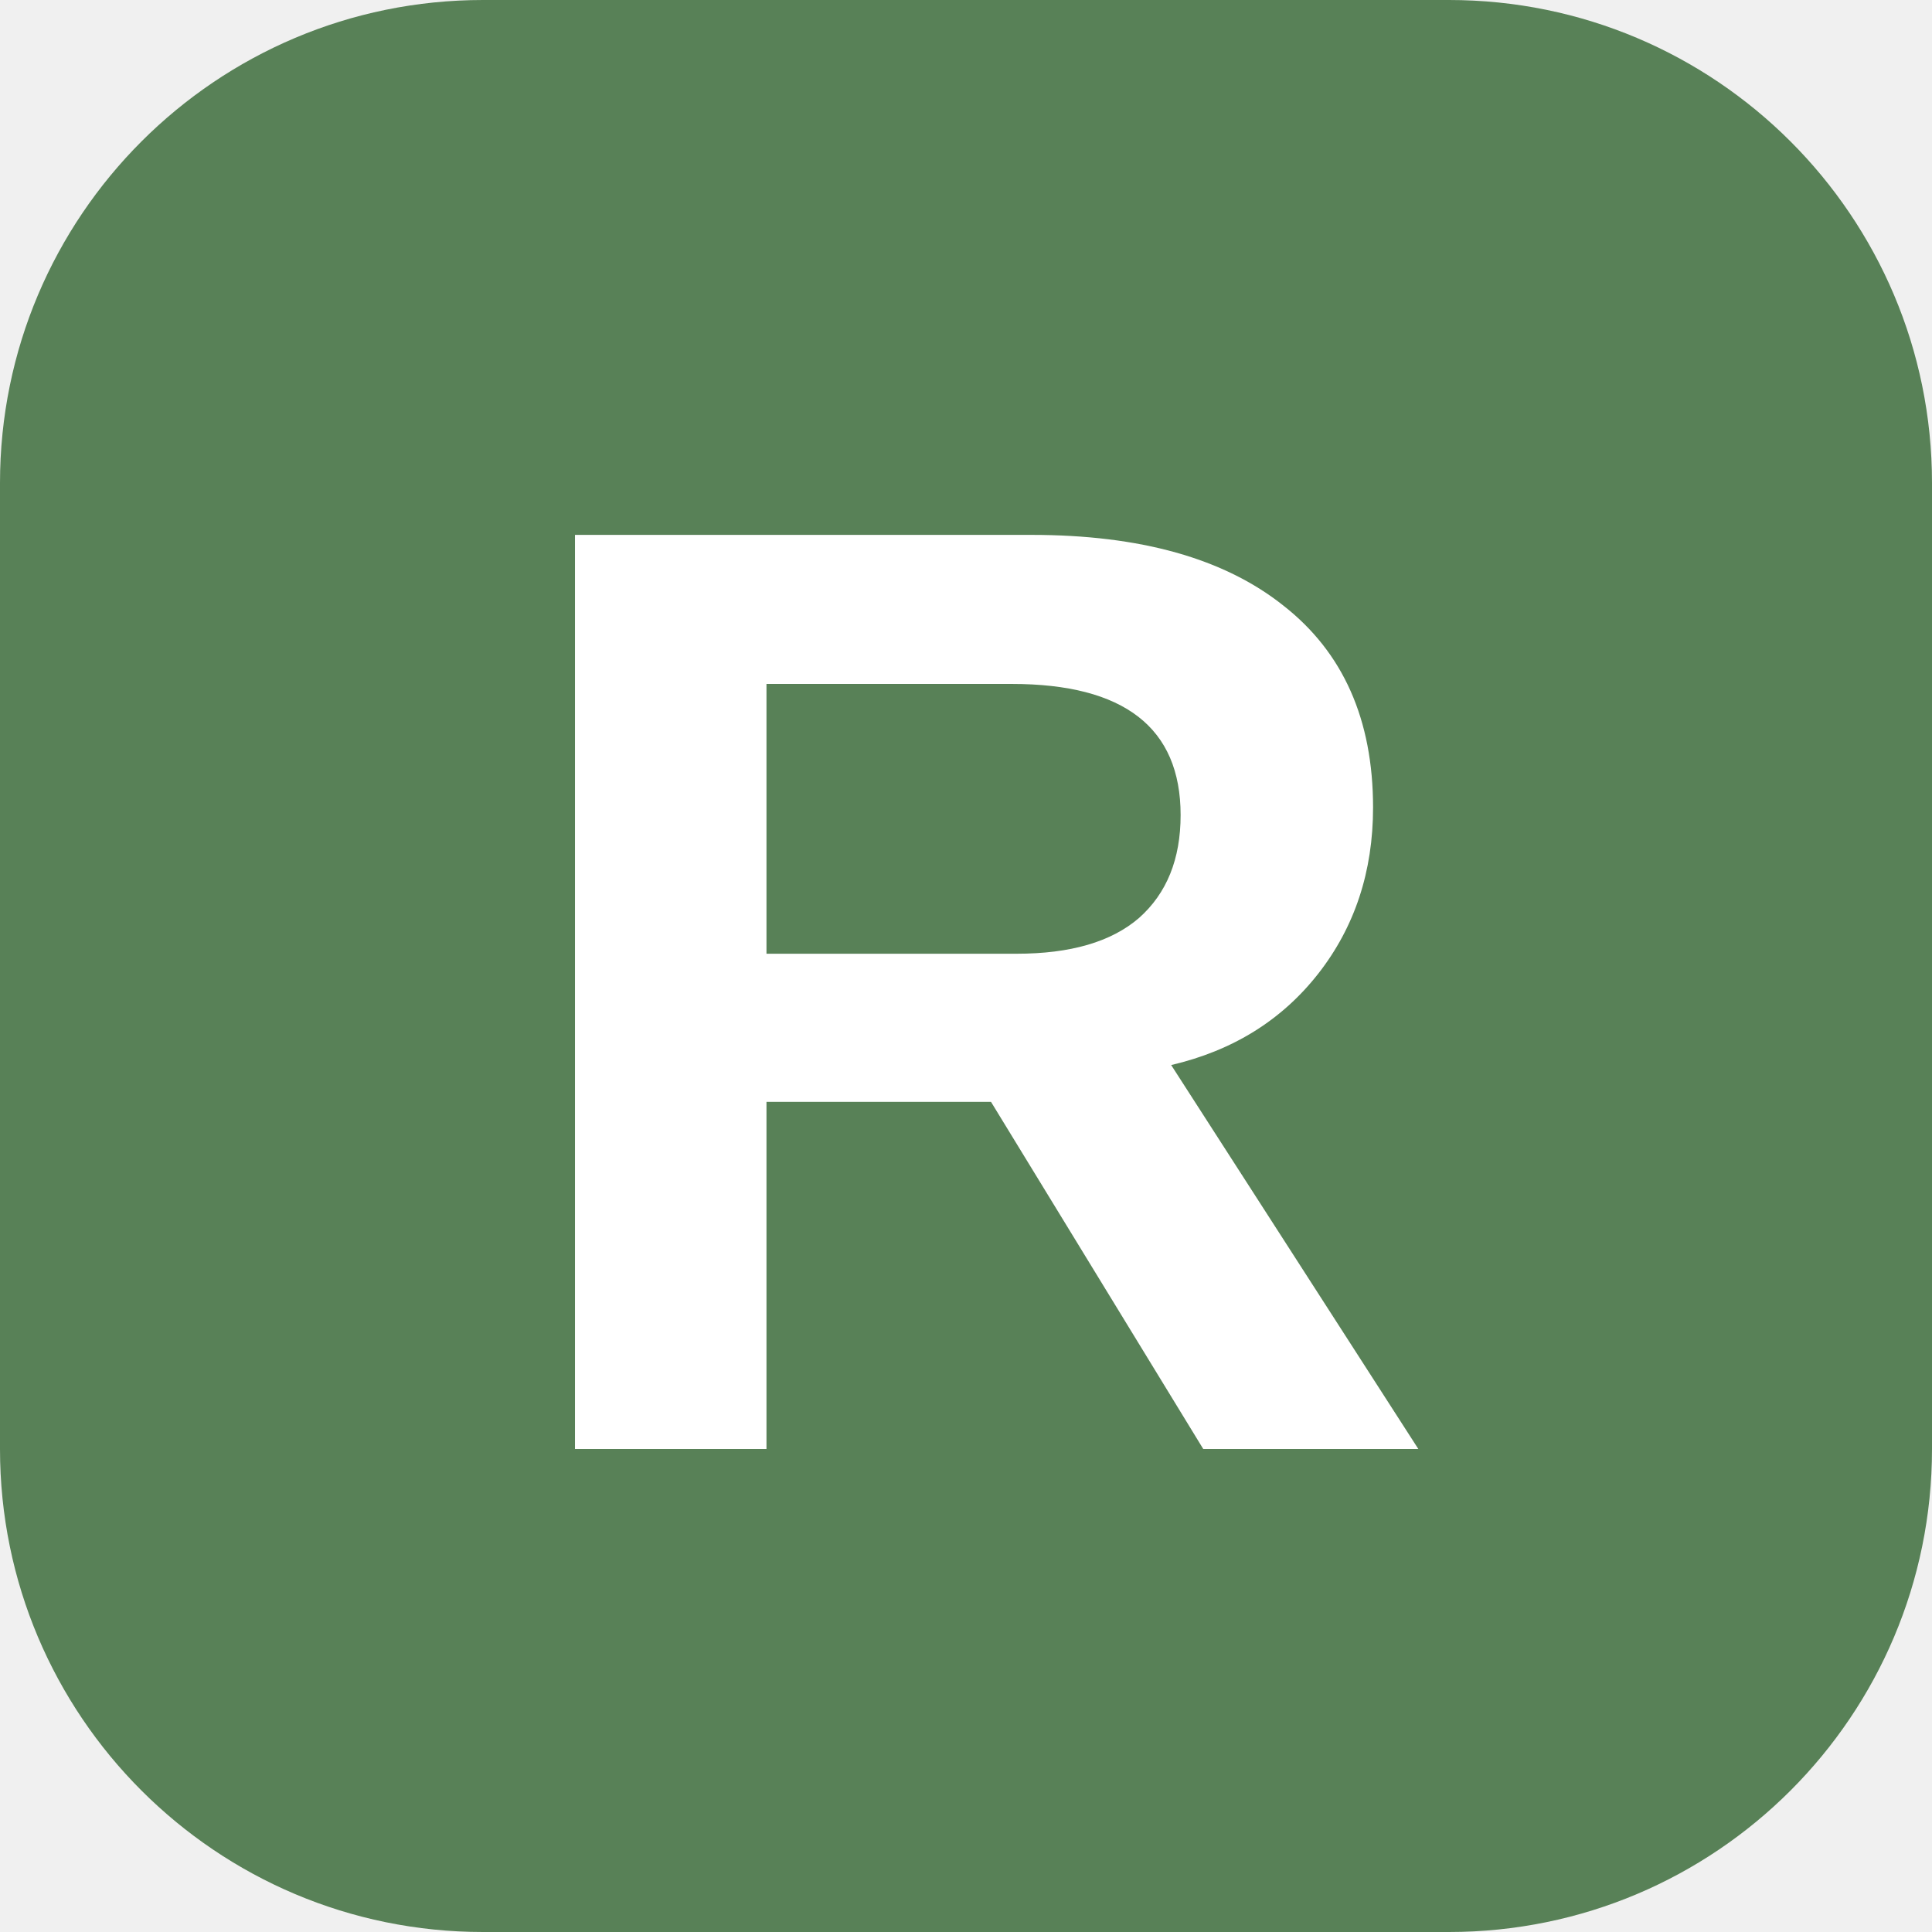
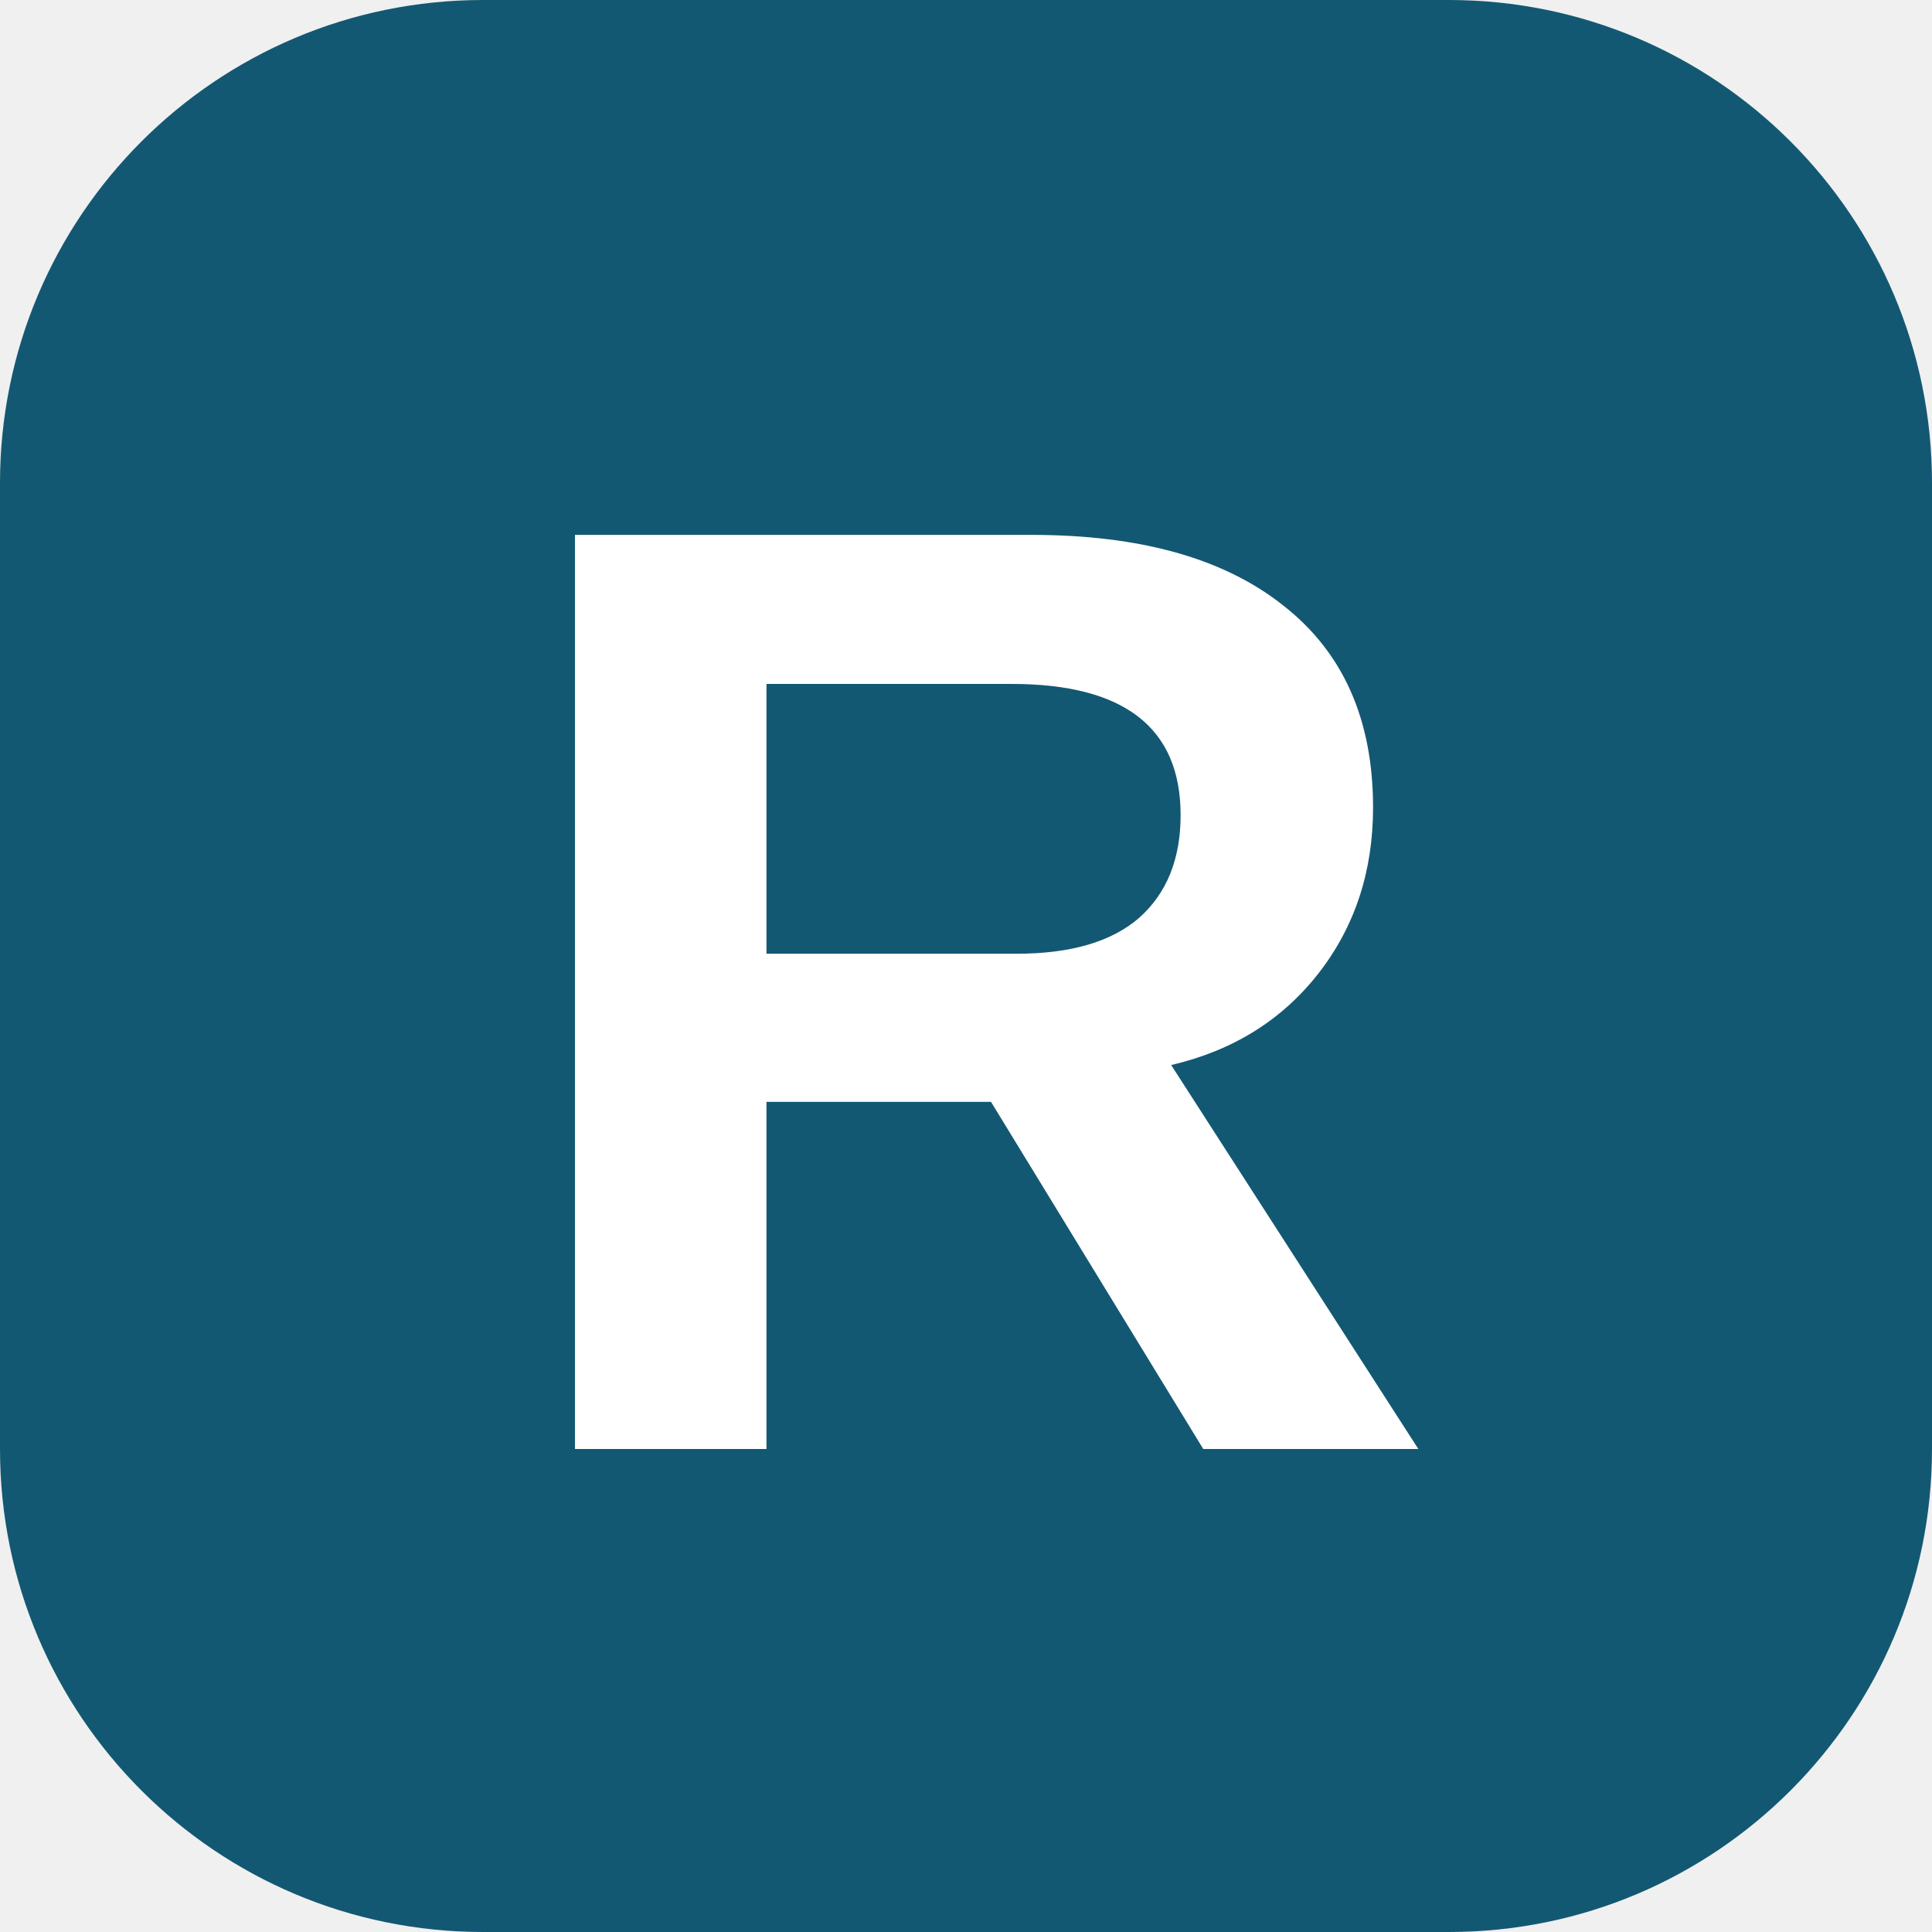
<svg xmlns="http://www.w3.org/2000/svg" viewBox="0 0 32 32" width="32" height="32">
-   <rect width="32" height="32" rx="8" fill="#588157" />
+   <rect width="32" height="32" rx="8" fill="#135872" />
  <text x="16" y="24" font-family="Arial, sans-serif" font-size="22" font-weight="900" text-anchor="middle" fill="white">R</text>
</svg>
